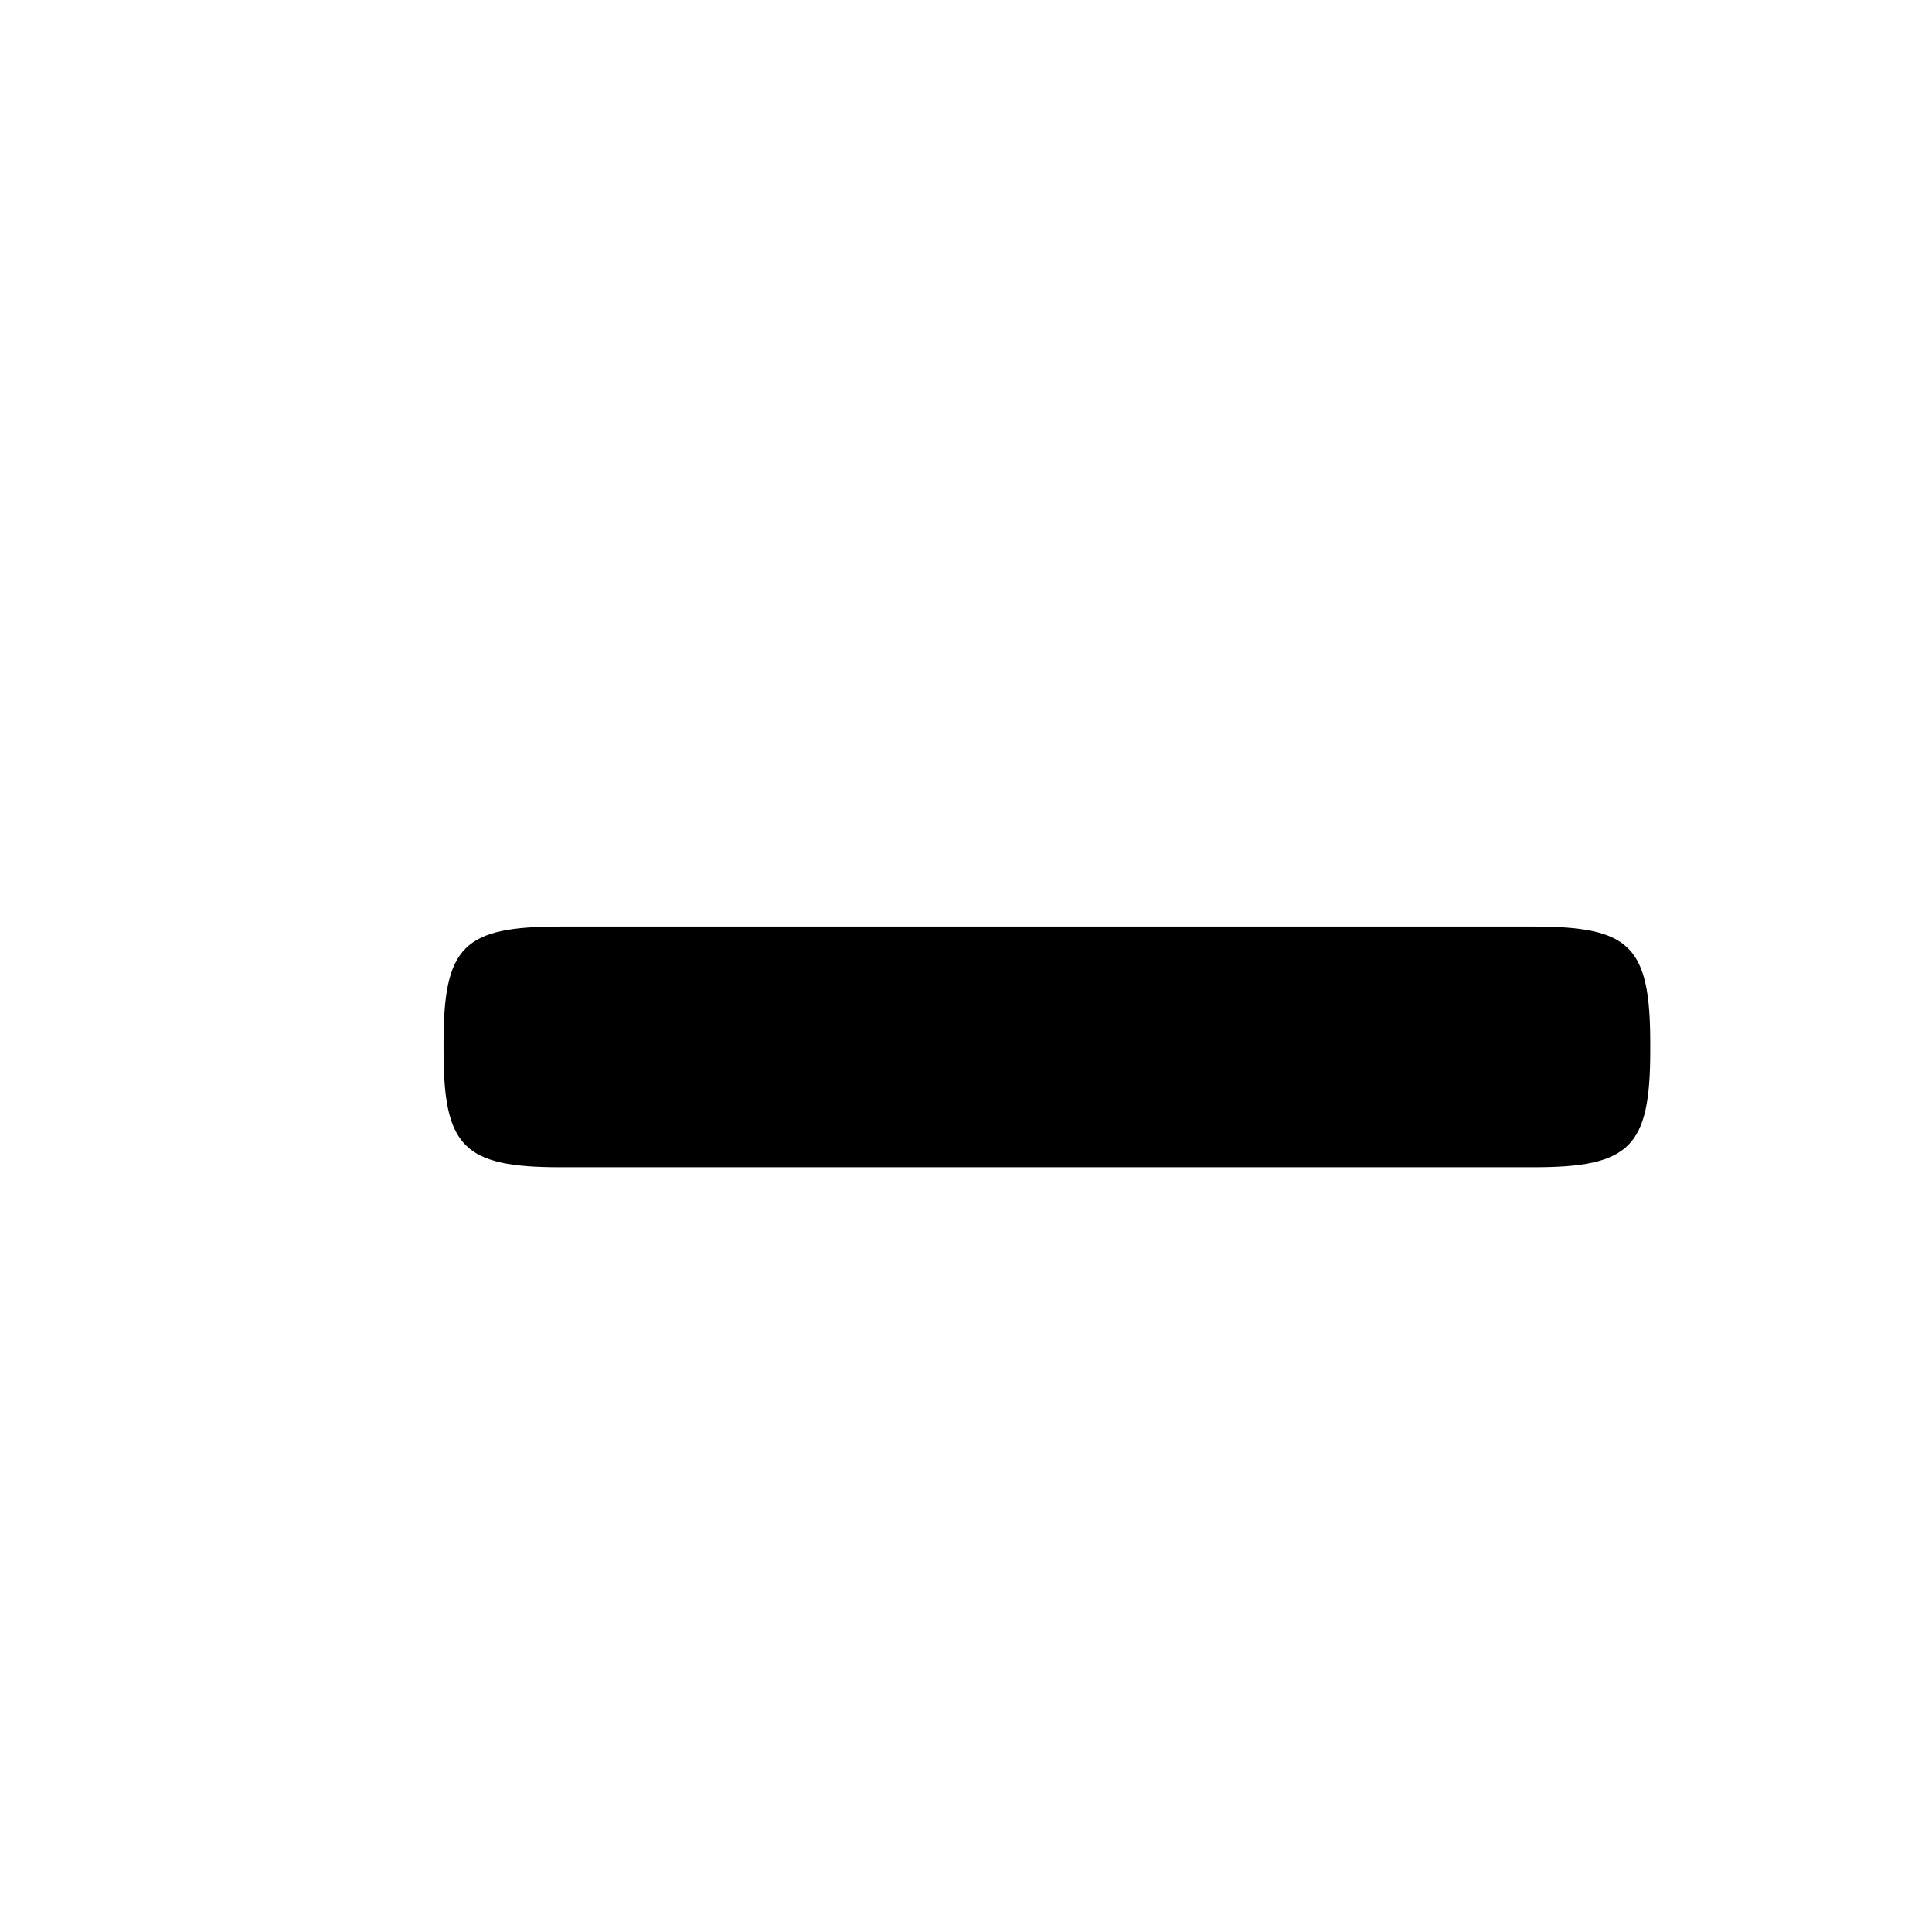
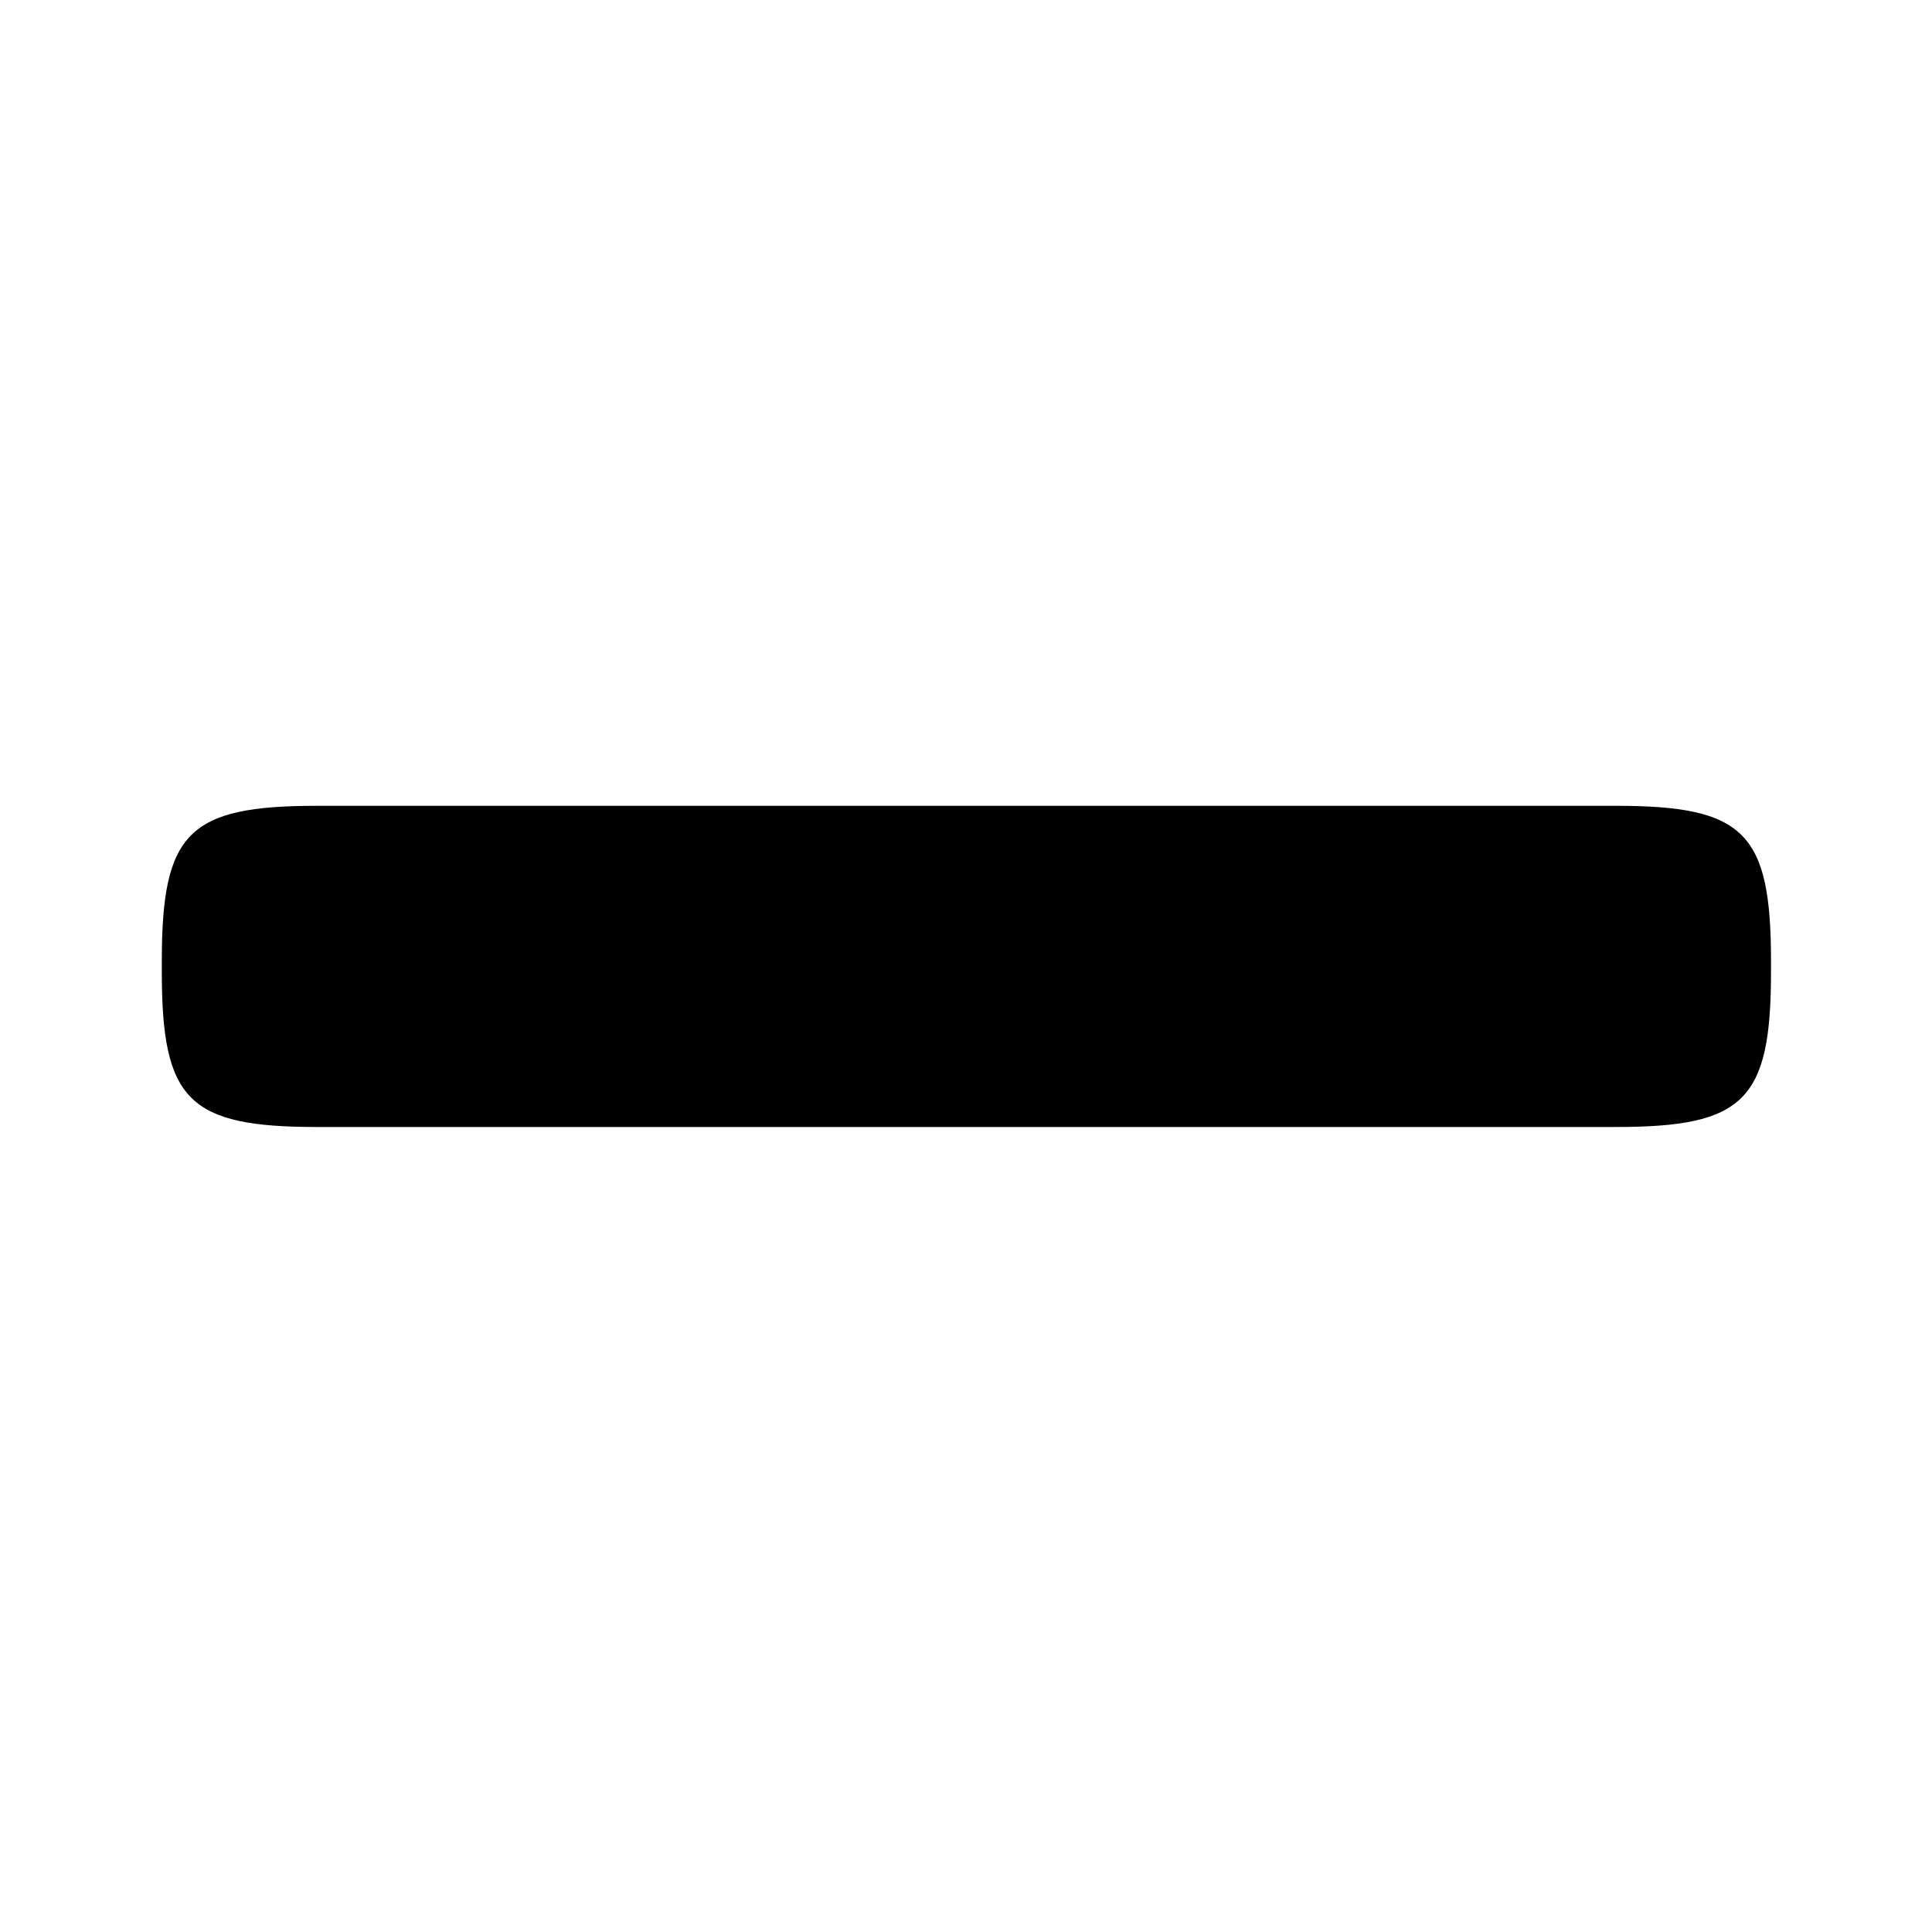
- <svg xmlns="http://www.w3.org/2000/svg" viewBox="0 0 24 24" fill="currentColor">
-   <path d="M6.96,14.5C5.76,14.5,5.51,14.25,5.51,13.05L5.51,12.96C5.51,11.75,5.76,11.51,6.96,11.51L19.05,11.51C20.25,11.51,20.5,11.75,20.5,12.96L20.5,13.05C20.5,14.25,20.25,14.5,19.05,14.5Z" />
+ <svg xmlns="http://www.w3.org/2000/svg" viewBox="0 0 24 24">
+   <path d="M3.94,14C2.34,14,2.01,13.67,2.01,12.07L2.01,11.94C2.01,10.34,2.34,10.01,3.94,10.01L20.07,10.01C21.67,10.01,22,10.34,22,11.94L22,12.07C22,13.67,21.67,14,20.07,14Z" fill="currentColor" />
</svg>
